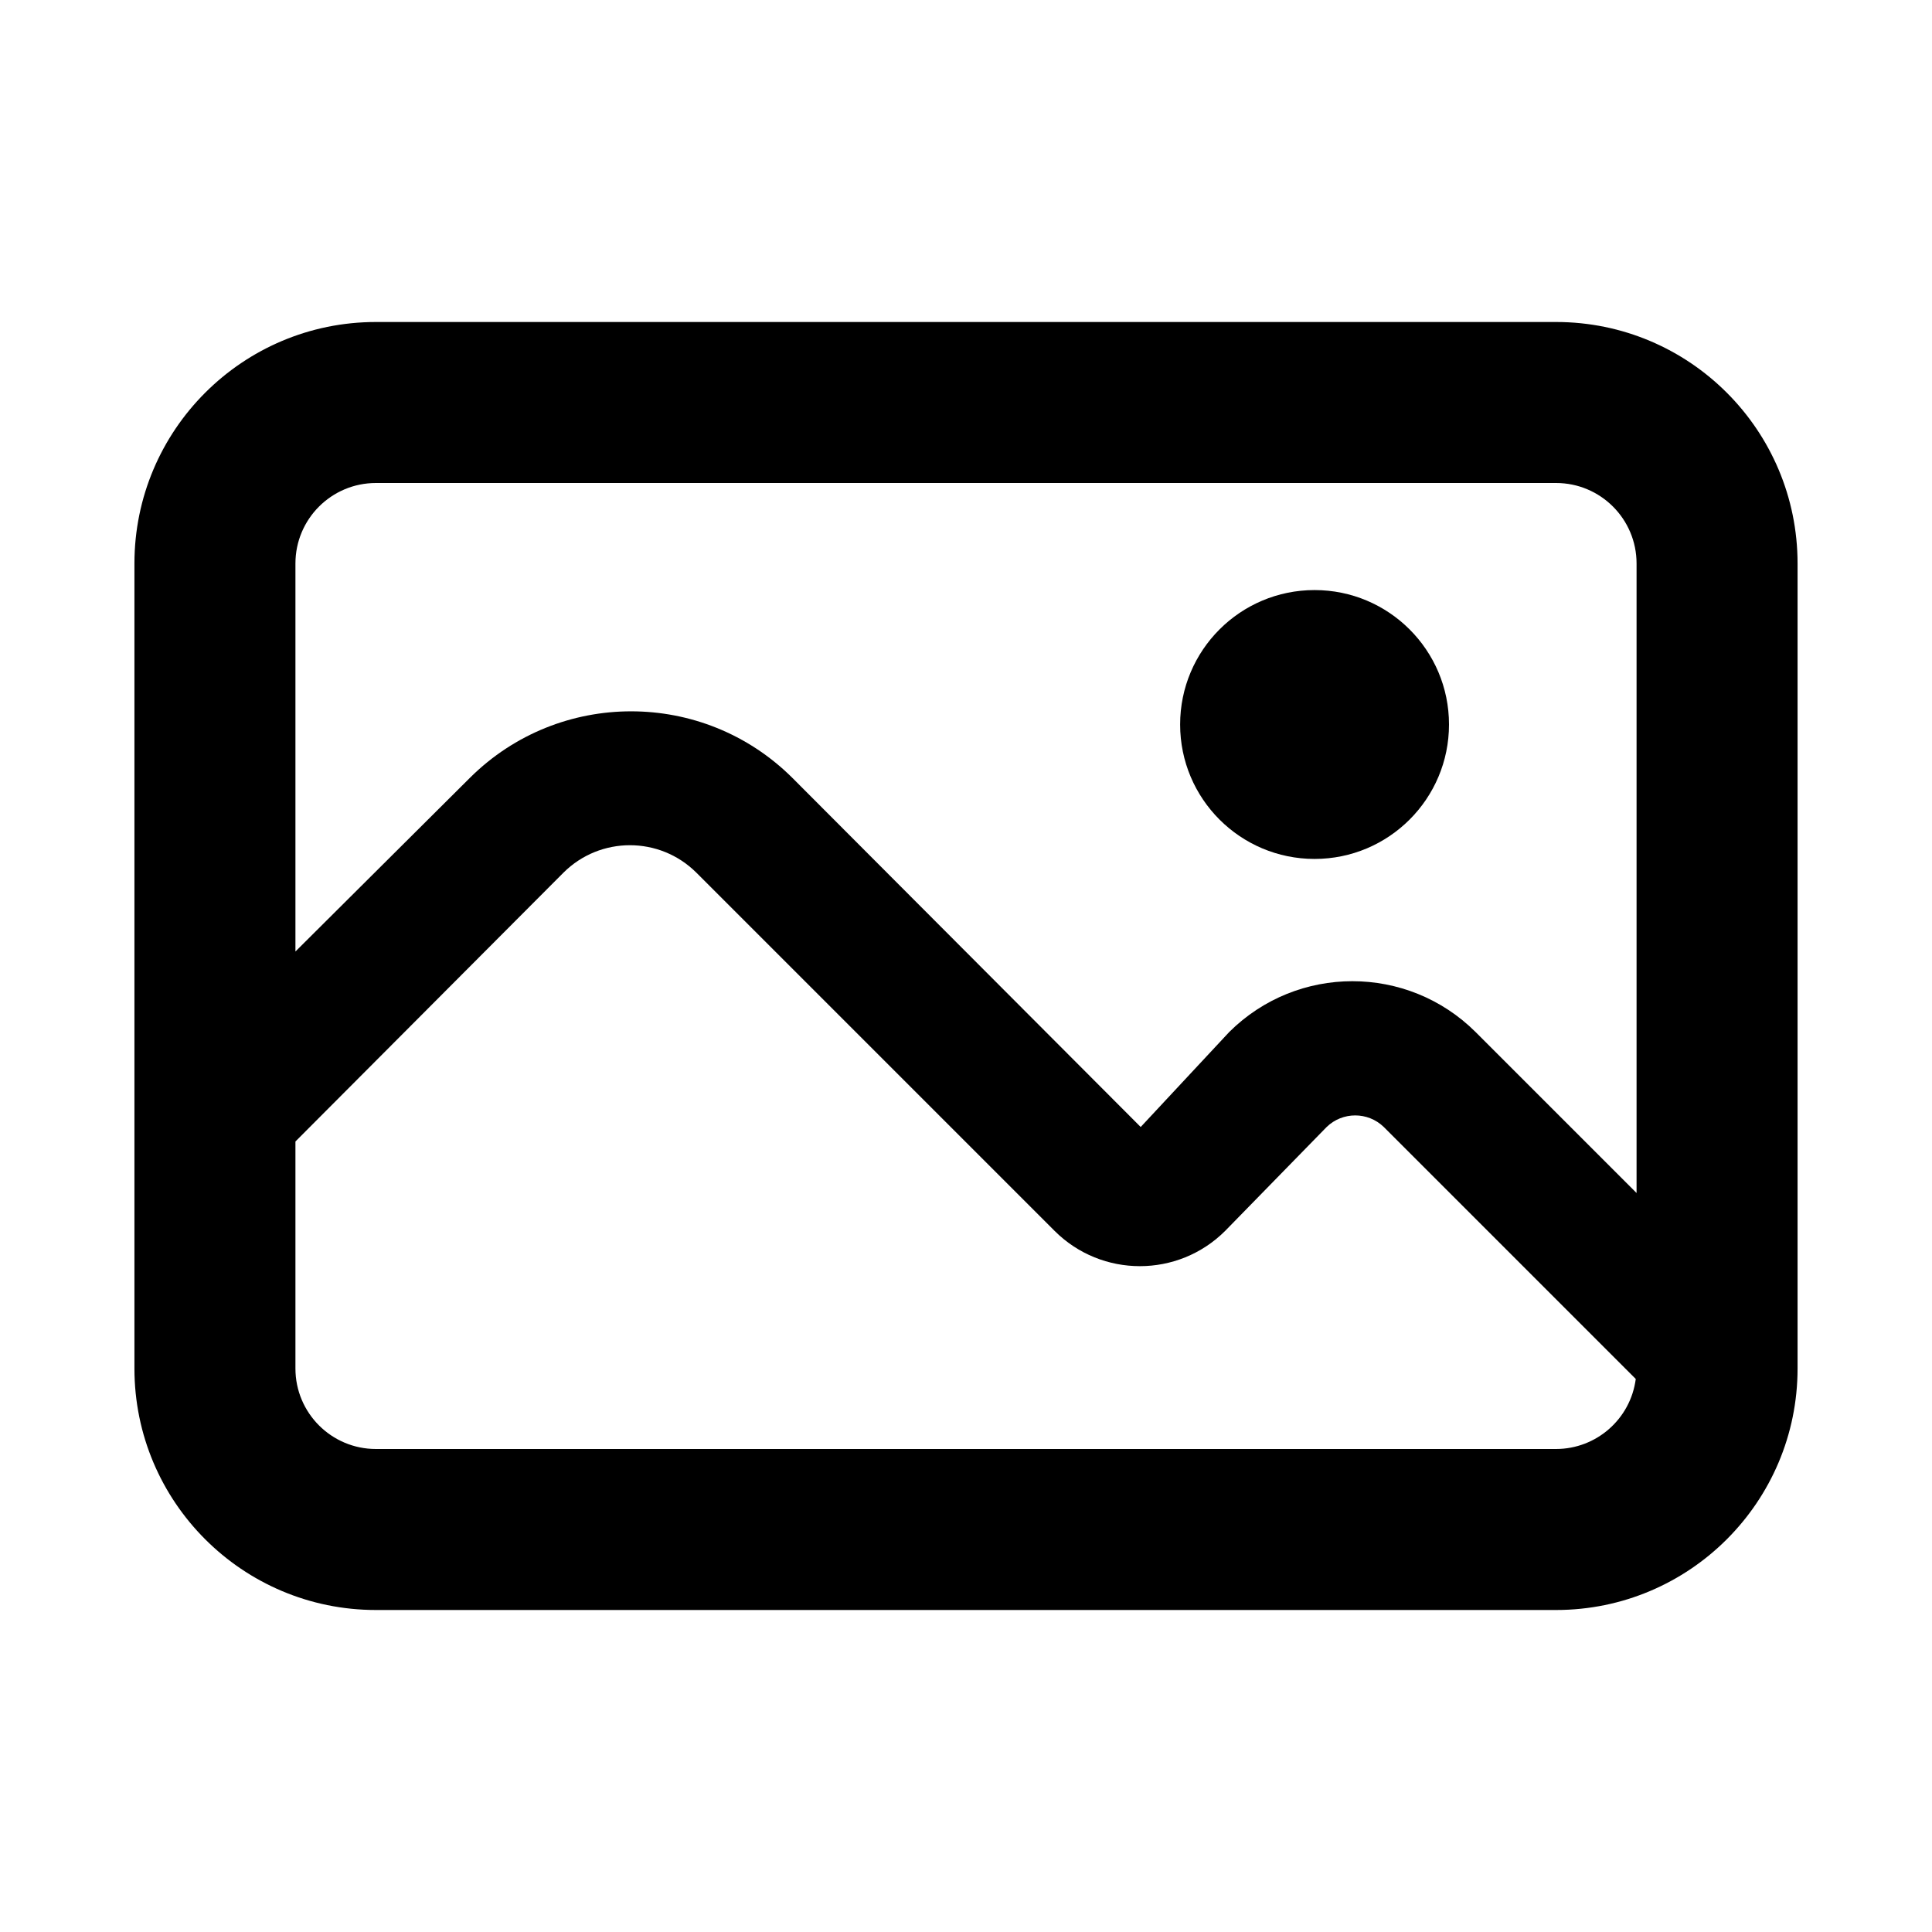
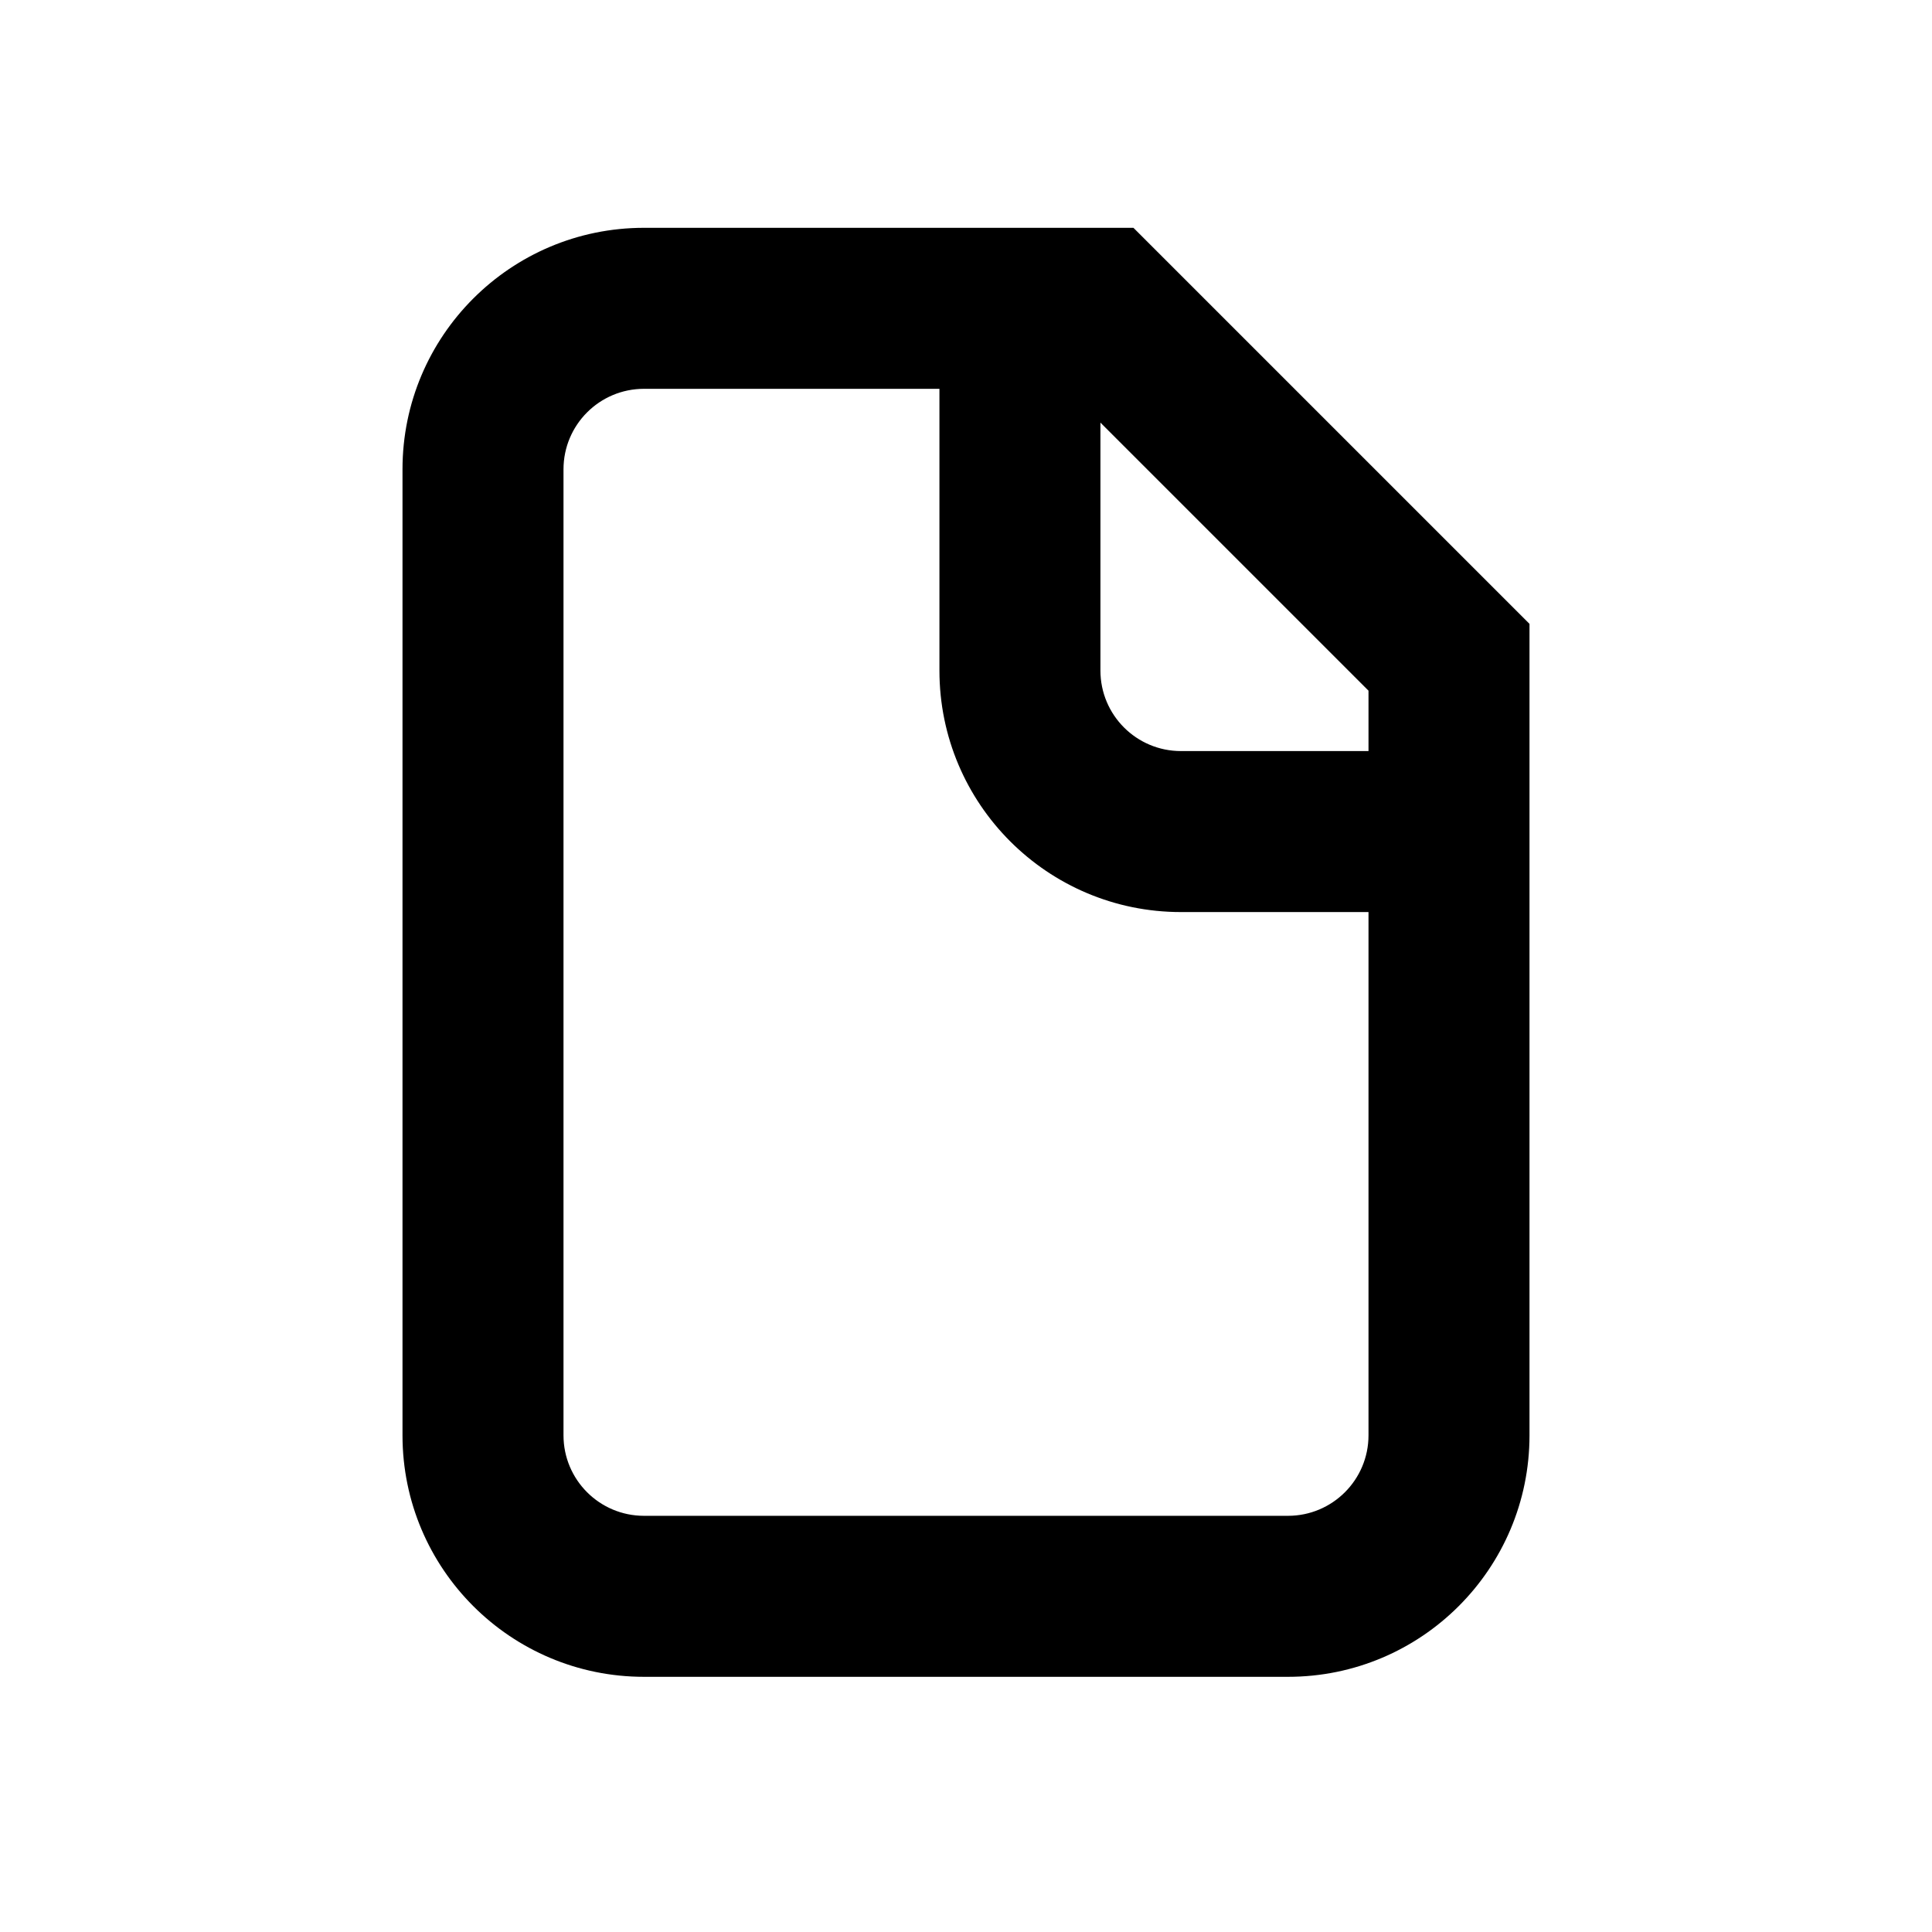
<svg xmlns="http://www.w3.org/2000/svg" viewBox="0 0 24 24">
-   <defs>
-     <style>.cls-1{fill:none;}</style>
-   </defs>
-   <g id="Layer_2" data-name="Layer 2">
-     <g id="Layer_1-2" data-name="Layer 1">
-       <rect class="cls-1" width="24" height="24" />
-       <path d="M19.33,4H4.67a3,3,0,0,0-3,3V17a3,3,0,0,0,3,3H19.33a3,3,0,0,0,3-3V7A3,3,0,0,0,19.33,4ZM4.67,6H19.33a1,1,0,0,1,1,1v7.82l-2-2a2.17,2.17,0,0,0-3.06,0L14.17,14,9.84,9.66a2.84,2.84,0,0,0-4,0L3.67,11.82V7A1,1,0,0,1,4.67,6ZM19.33,18H4.67a1,1,0,0,1-1-1V14.18L7,10.84a1.17,1.17,0,0,1,1.65,0l4.45,4.45a1.5,1.5,0,0,0,2.12,0L16.48,14a.51.51,0,0,1,.71,0l3.13,3.13A1,1,0,0,1,19.33,18Z" />
-       <circle cx="16.33" cy="9" r="1.67" />
+   <g data-name="Layer 2">
+     <g data-name="Layer 6">
+       <path fill="none" d="M0 0h24v24H0z" />
+       <path d="M14.08 2.83H8a3 3 0 0 0-3 3v12a3 3 0 0 0 3 3h8a3 3 0 0 0 3-3V7.75zM17 8.58v.75h-2.33a1 1 0 0 1-1-1V5.25zm-1 10.25H8a1 1 0 0 1-1-1v-12a1 1 0 0 1 1-1h3.67v3.5a3 3 0 0 0 3 3H17v6.5a1 1 0 0 1-1 1z" />
    </g>
  </g>
</svg>
